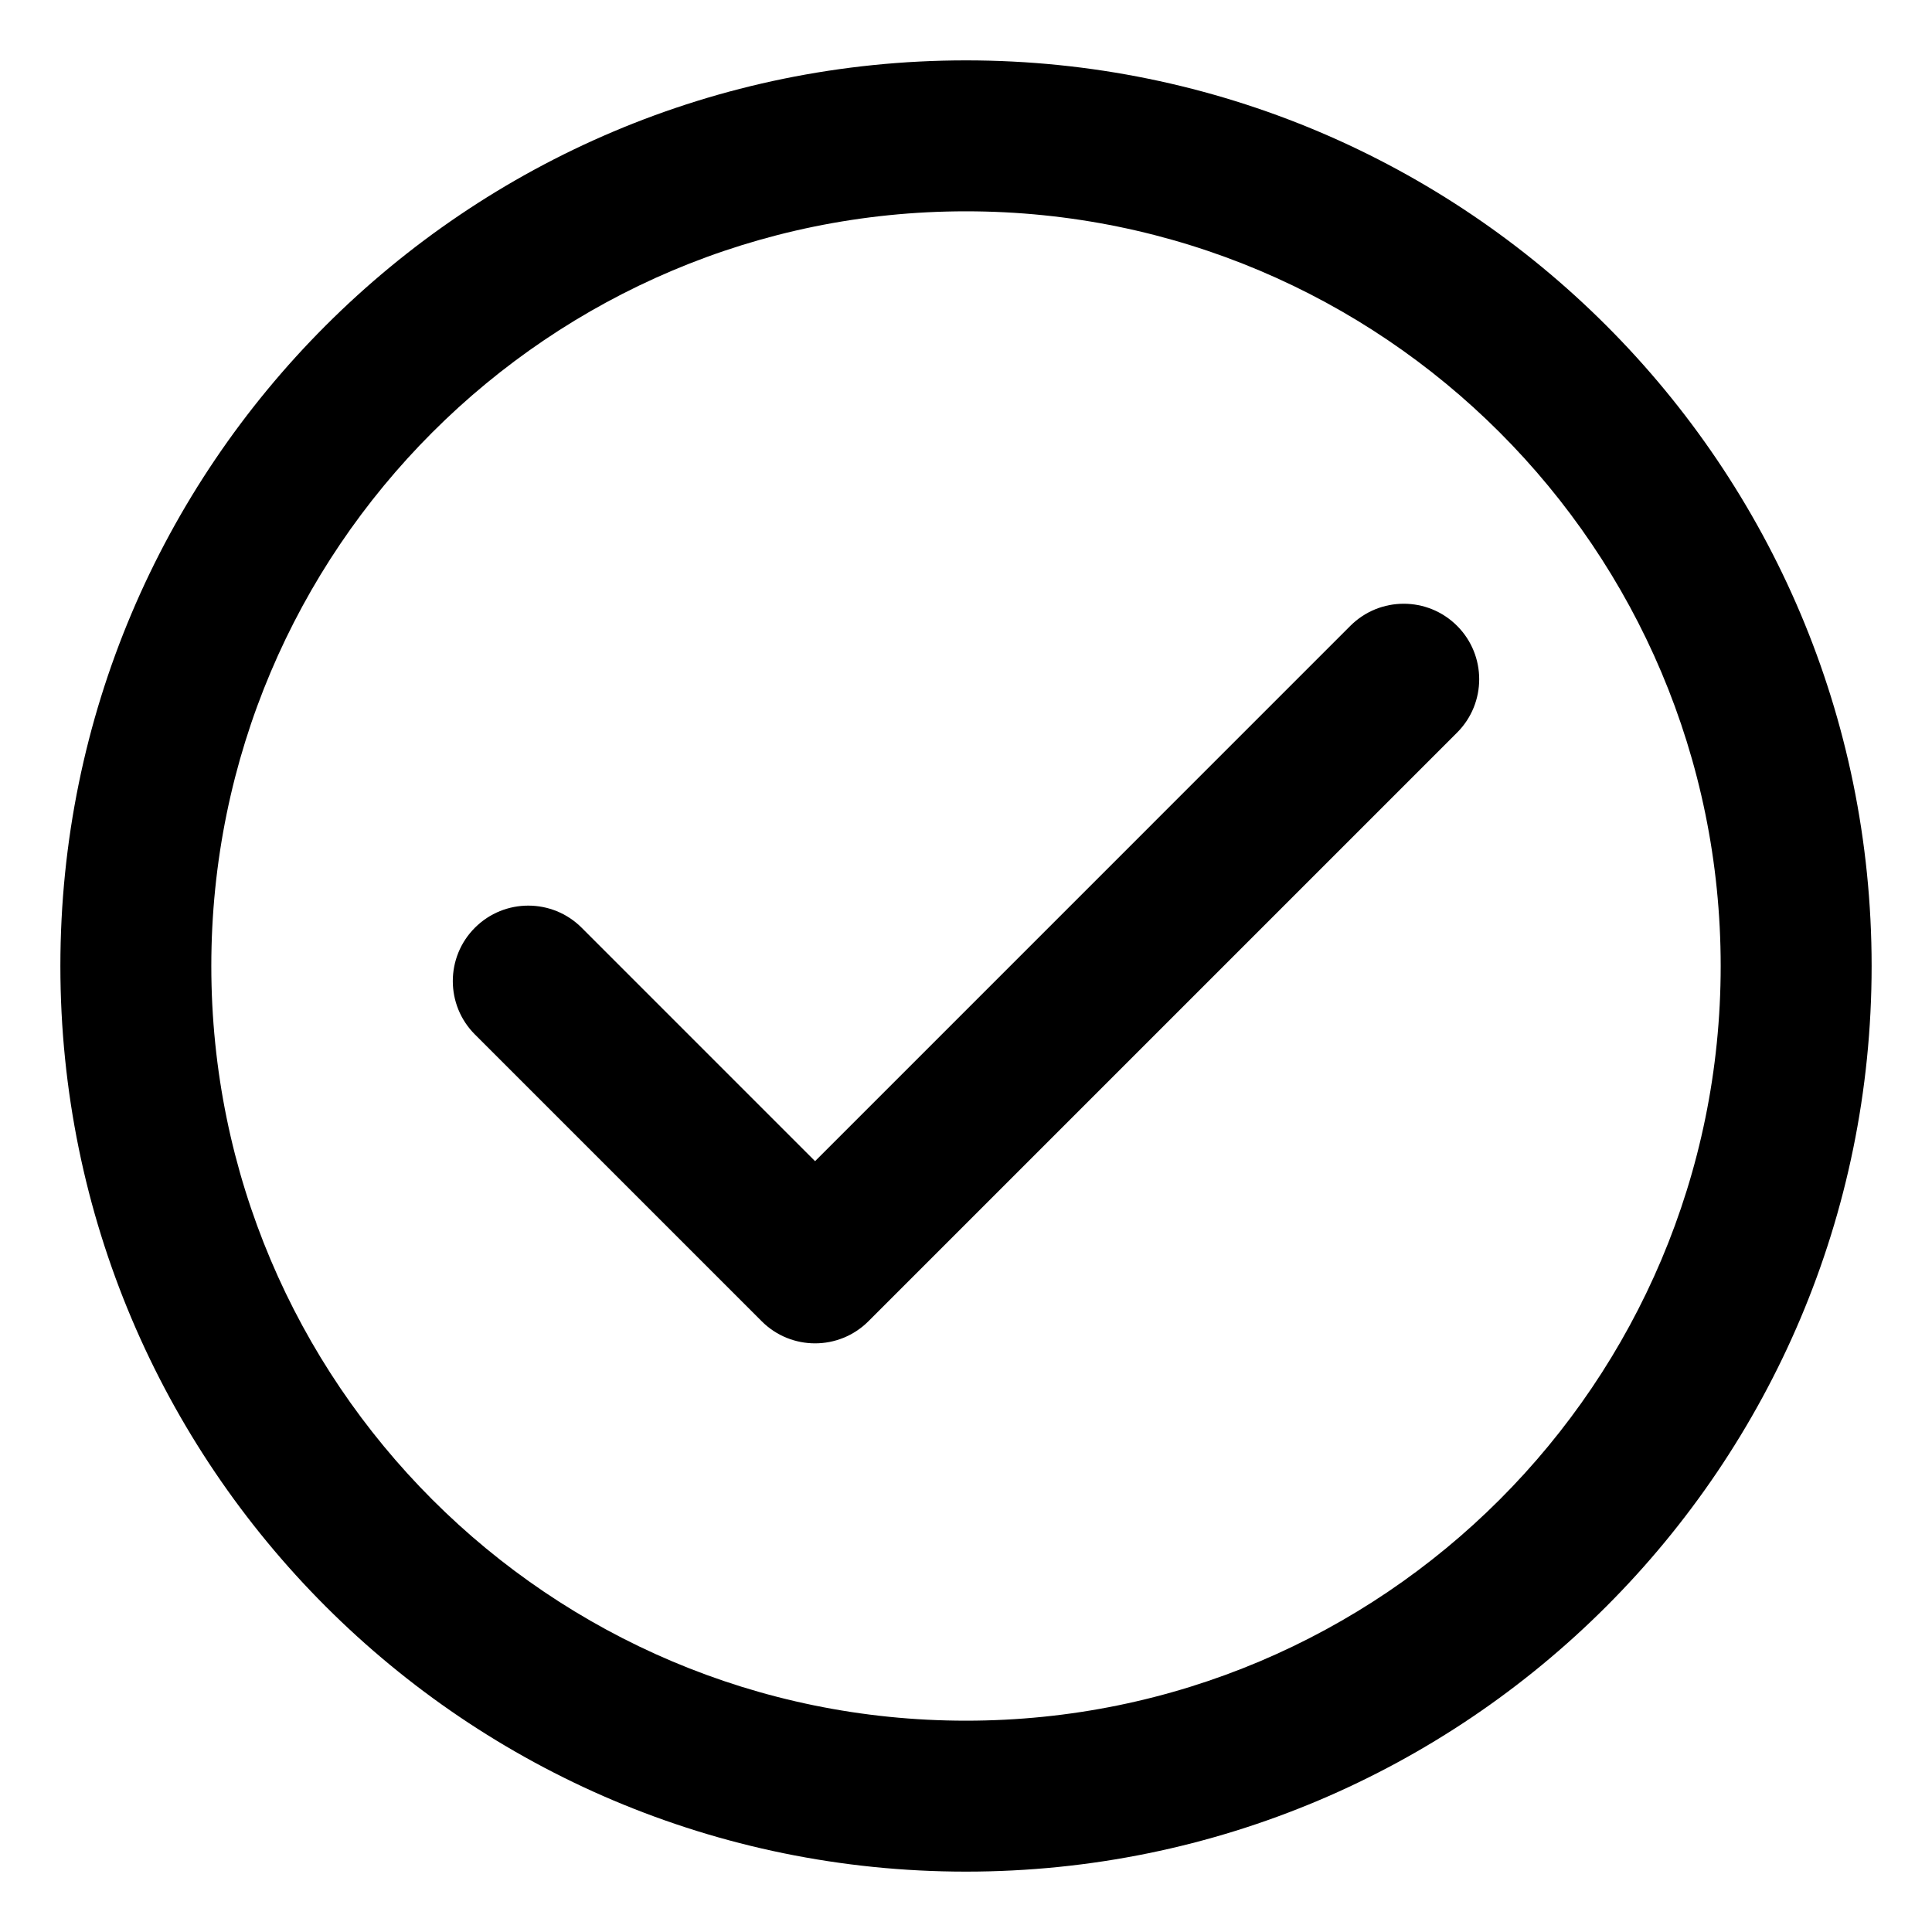
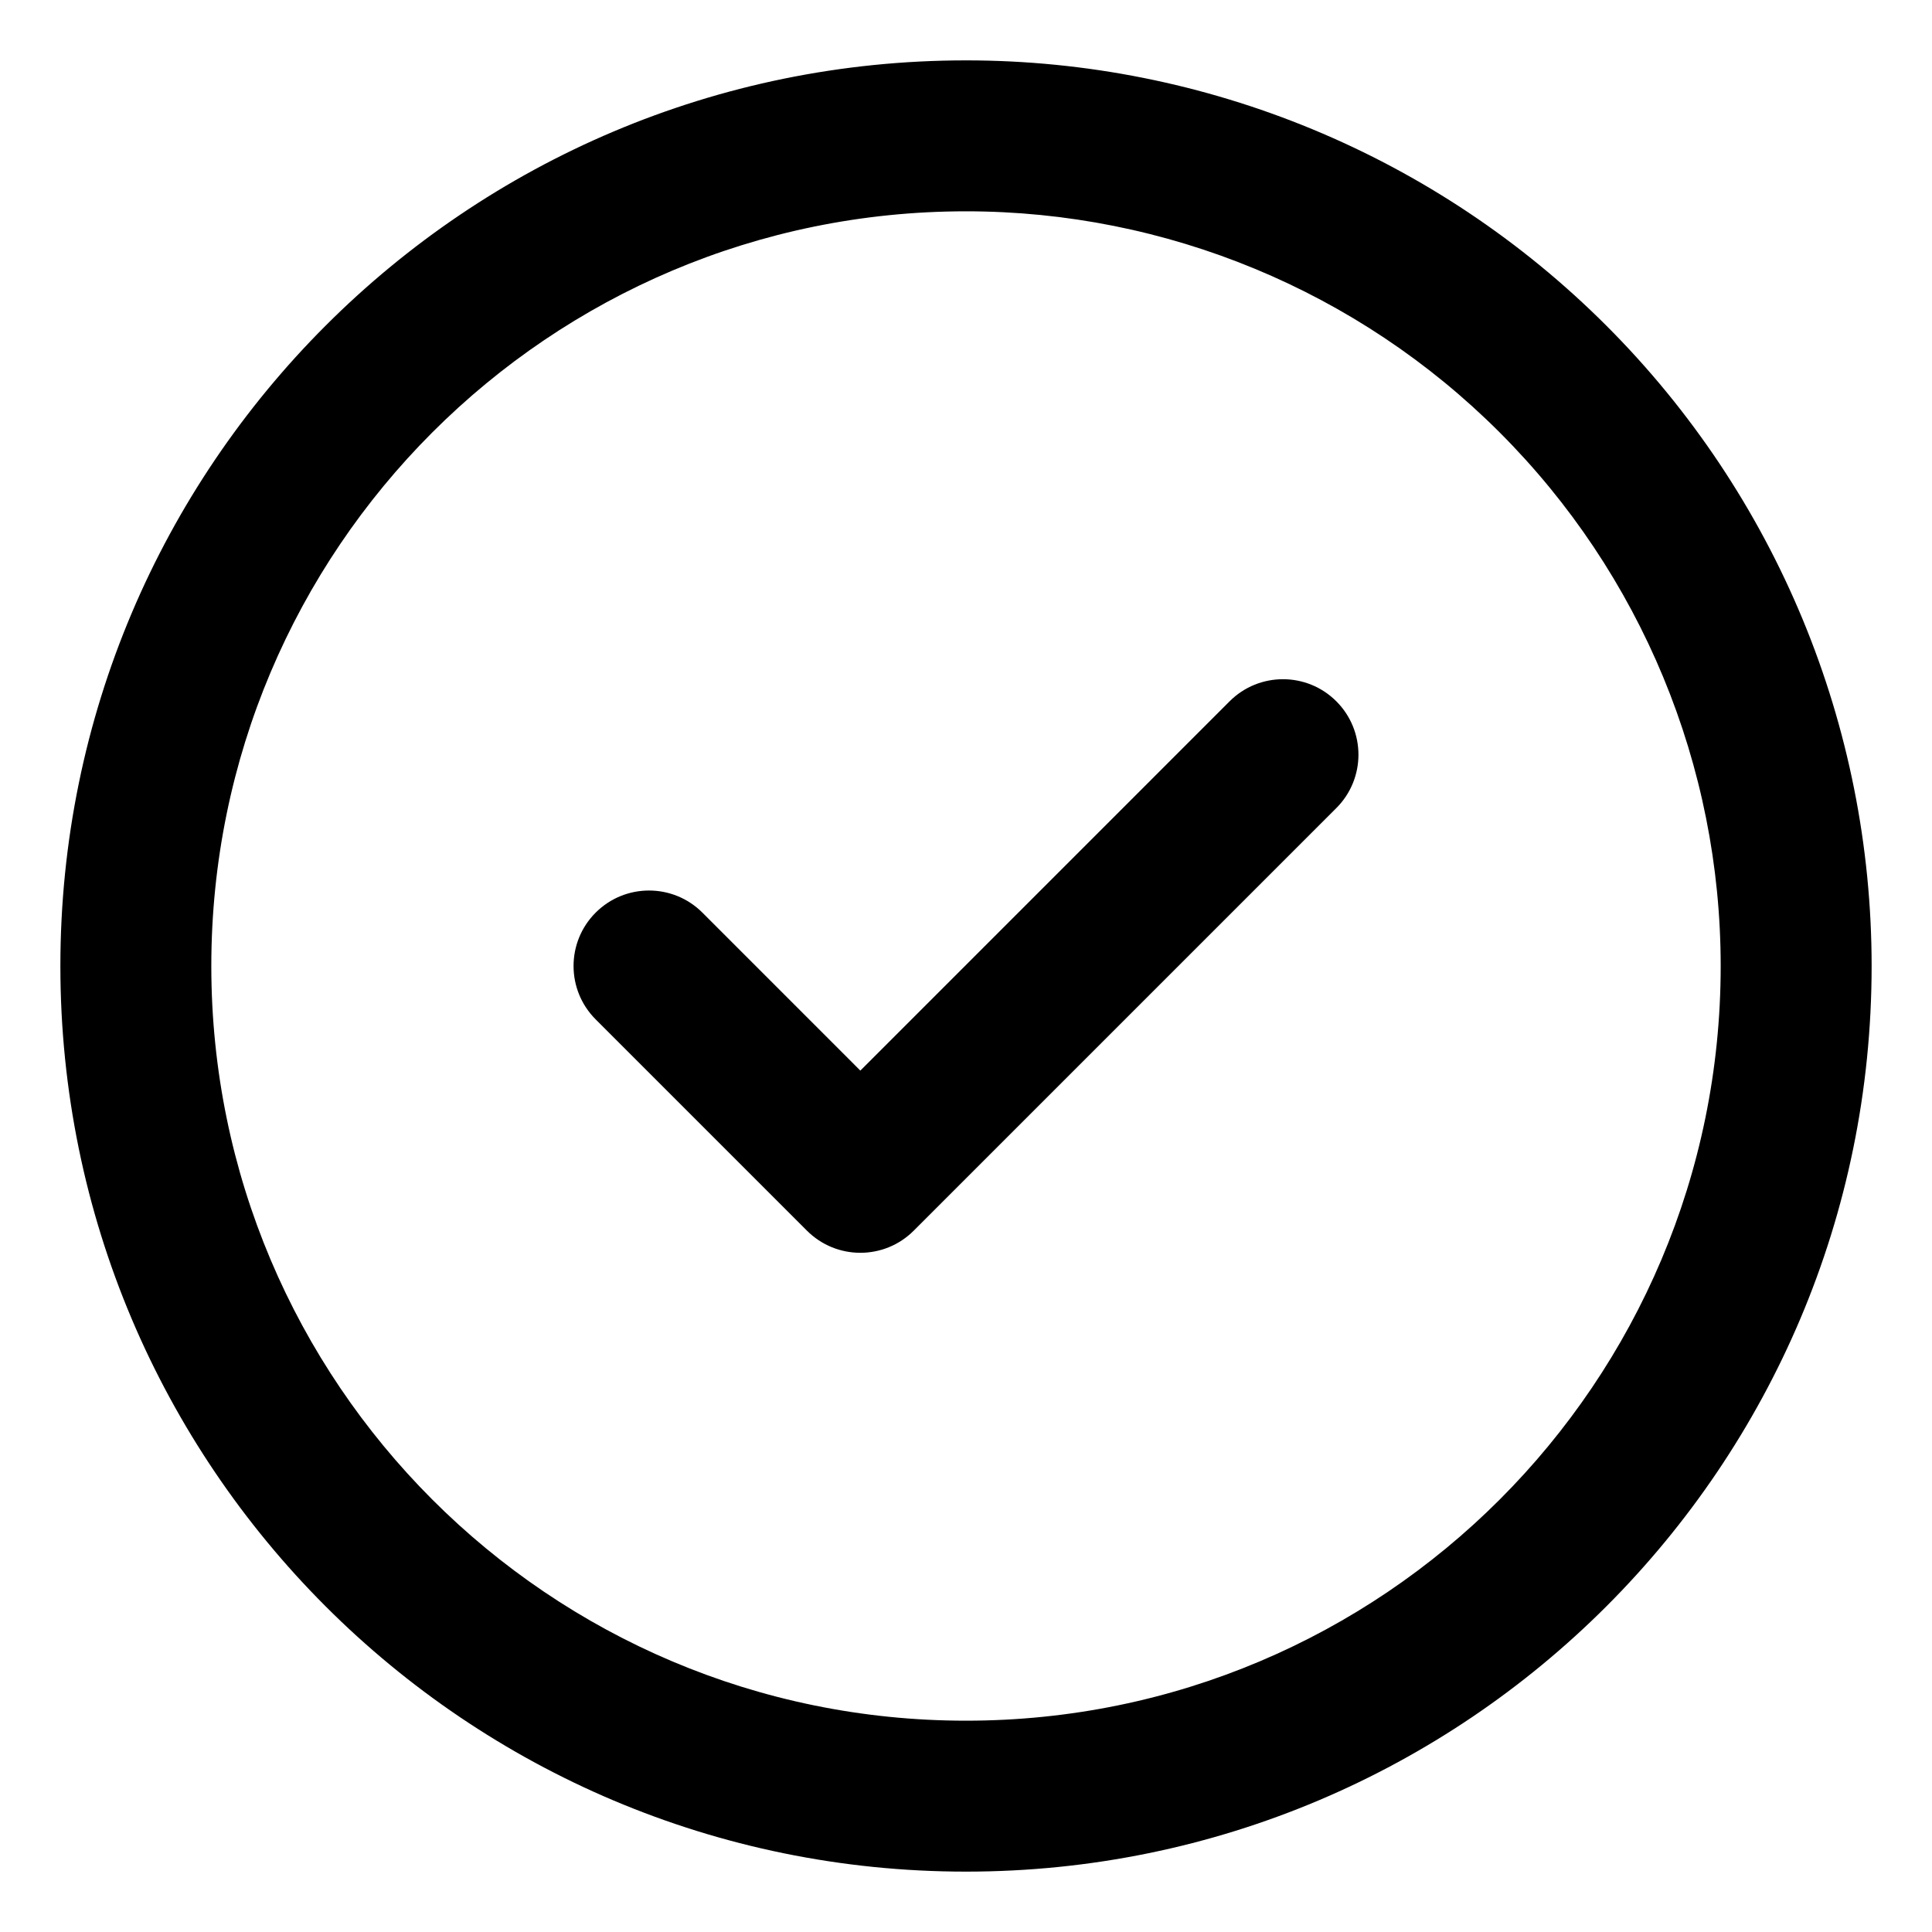
<svg xmlns="http://www.w3.org/2000/svg" viewBox="0 0 64 64">
-   <path d="M48.268 24.268a2.5 2.5 0 0 0-3.536-3.536L27 38.465l-7.732-7.733a2.5 2.5 0 0 0-3.536 3.536l9.5 9.5a2.5 2.5 0 0 0 3.536 0l19.5-19.5Z" />
-   <path fill-rule="evenodd" clip-rule="evenodd" d="M62 32c0 16.569-13.431 30-30 30C15.431 62 2 48.569 2 32 2 15.431 15.431 2 32 2c16.569 0 30 13.431 30 30Zm-5 0c0 13.807-11.193 25-25 25S7 45.807 7 32 18.193 7 32 7s25 11.193 25 25Z" />
+   <path fill-rule="evenodd" clip-rule="evenodd" d="m49.676 14.322.002.002A24.99 24.99 0 0 1 57 32c0 13.806-11.194 25-25 25S7 45.806 7 32 18.194 7 32 7a24.99 24.99 0 0 1 17.676 7.322ZM32 2a29.99 29.99 0 0 1 21.212 8.787A29.99 29.99 0 0 1 62 32c0 16.568-13.432 30-30 30C15.432 62 2 48.568 2 32 2 15.432 15.432 2 32 2Zm12.268 24.768a2.5 2.5 0 0 0-3.536-3.536L28.5 35.465l-5.232-5.233a2.5 2.5 0 1 0-3.536 3.536l7 7a2.5 2.5 0 0 0 3.536 0l14-14Z" />
</svg>
